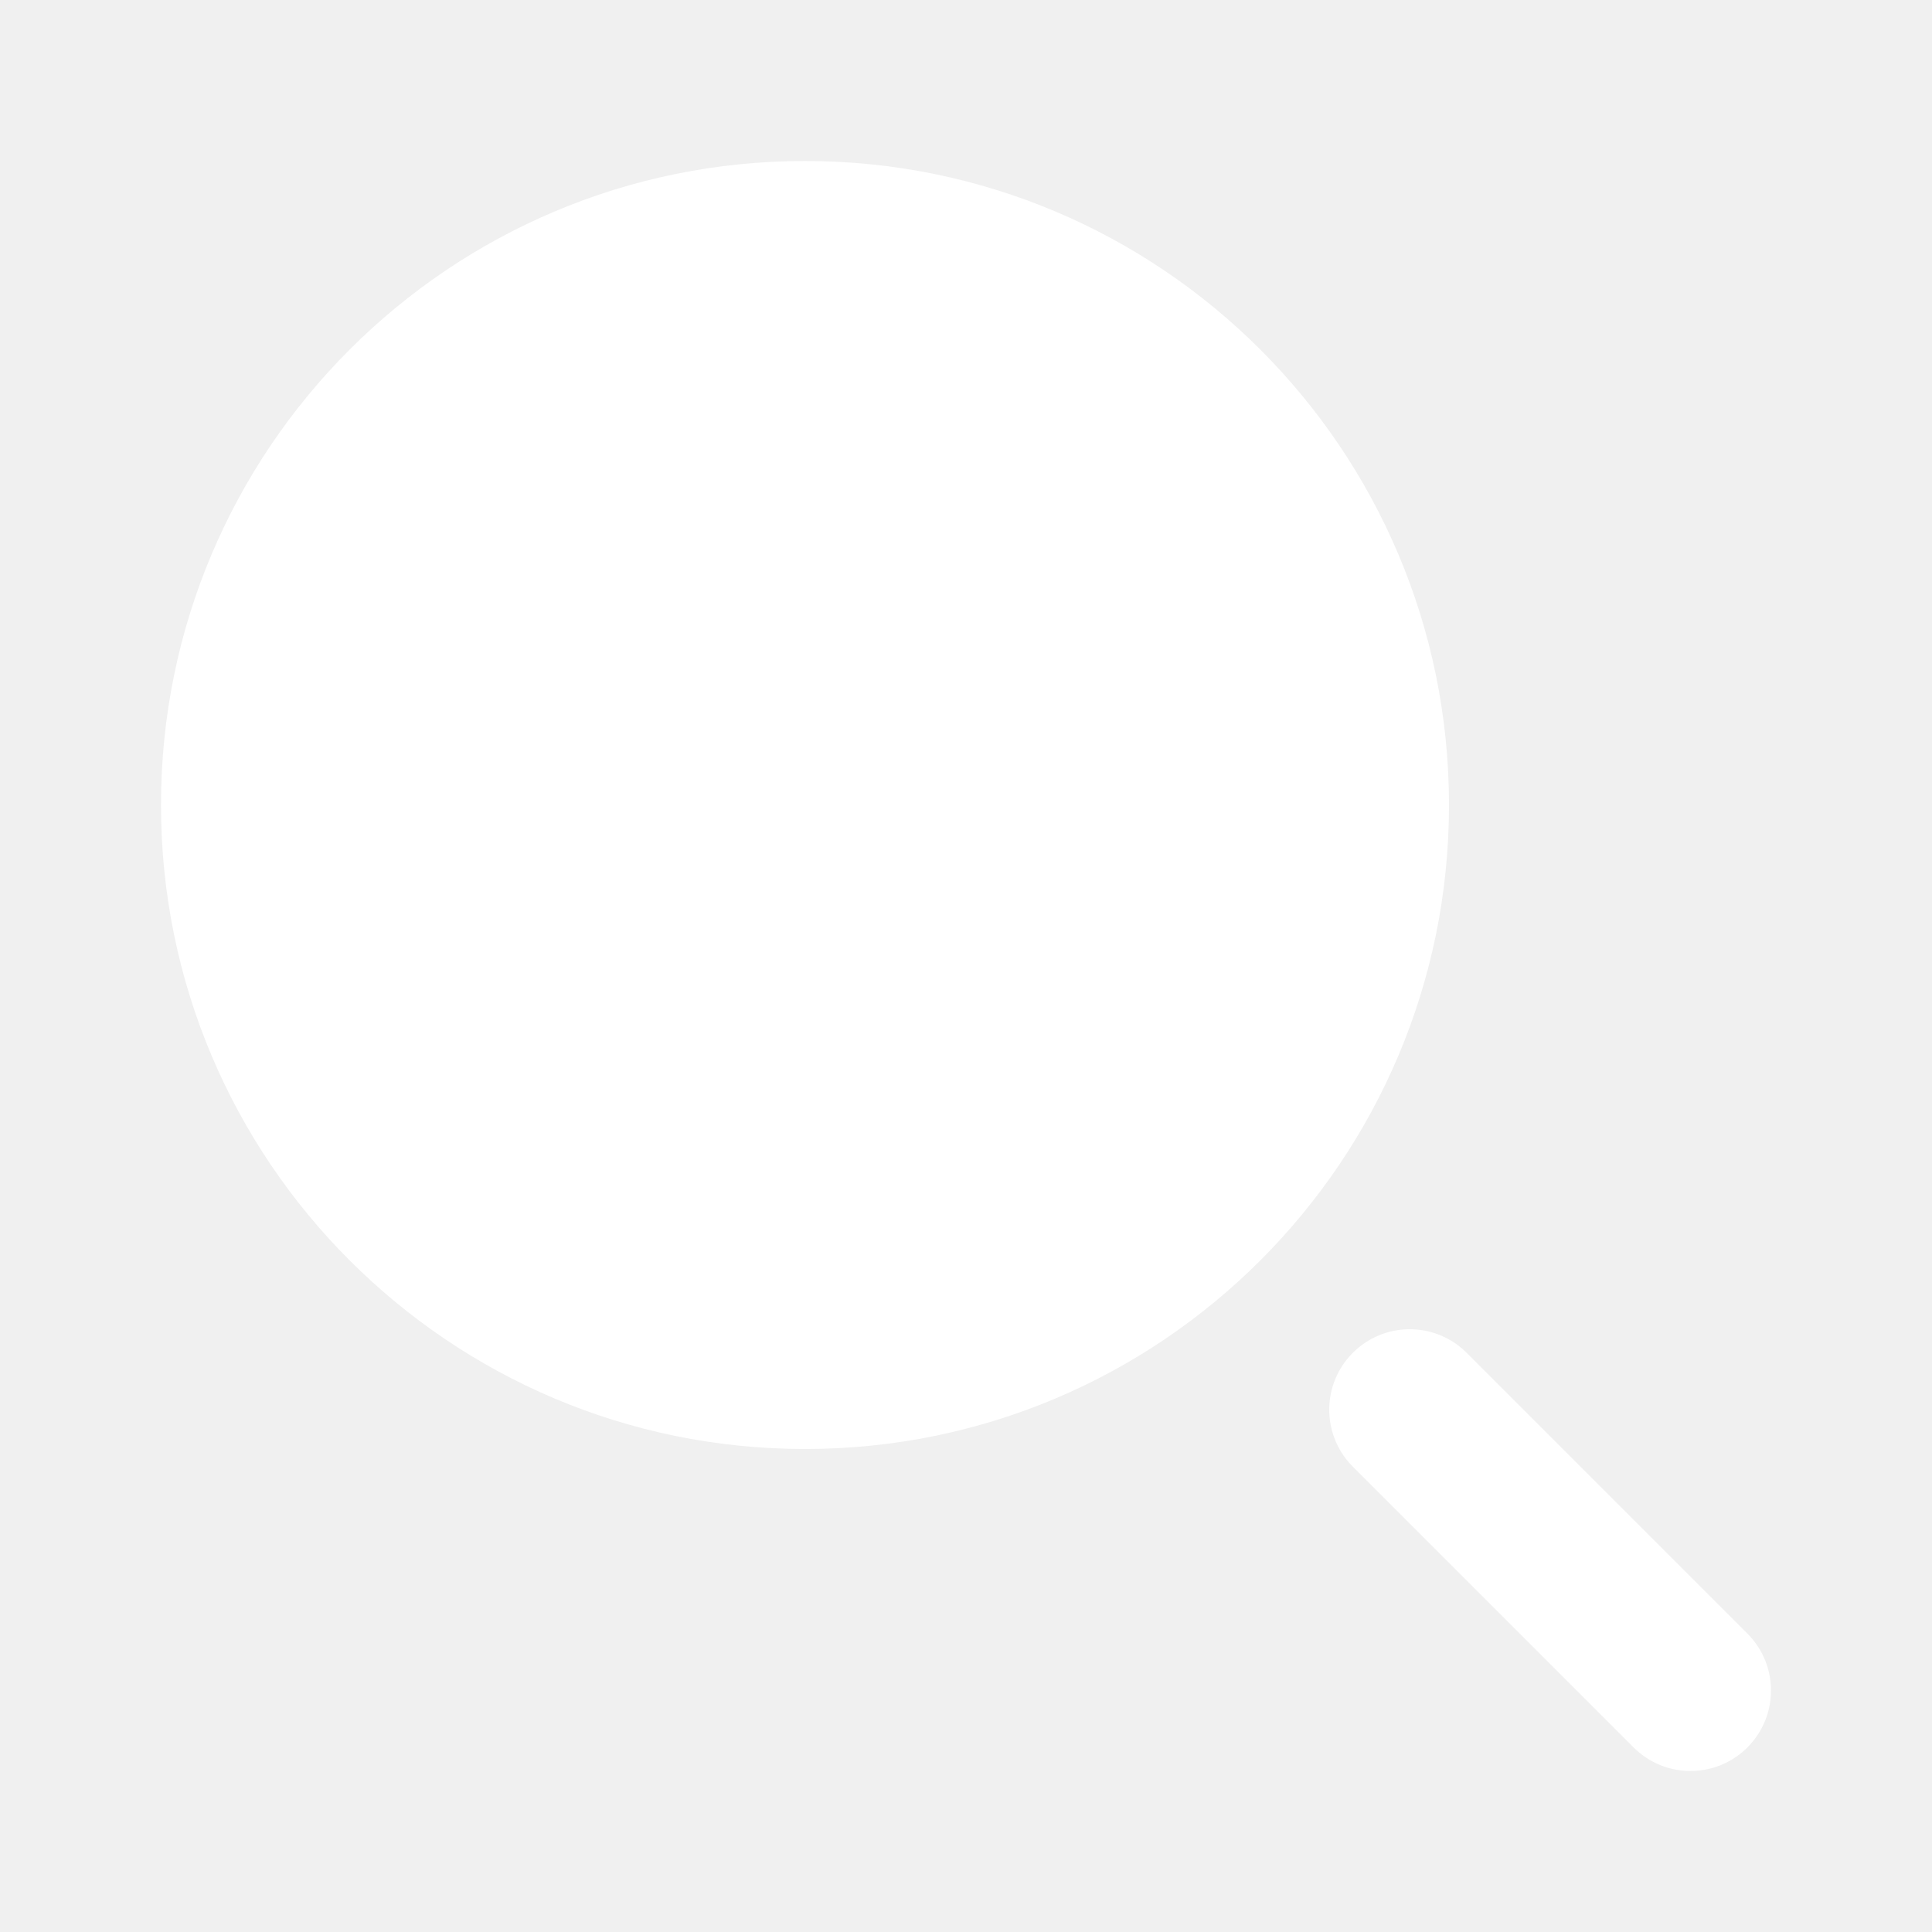
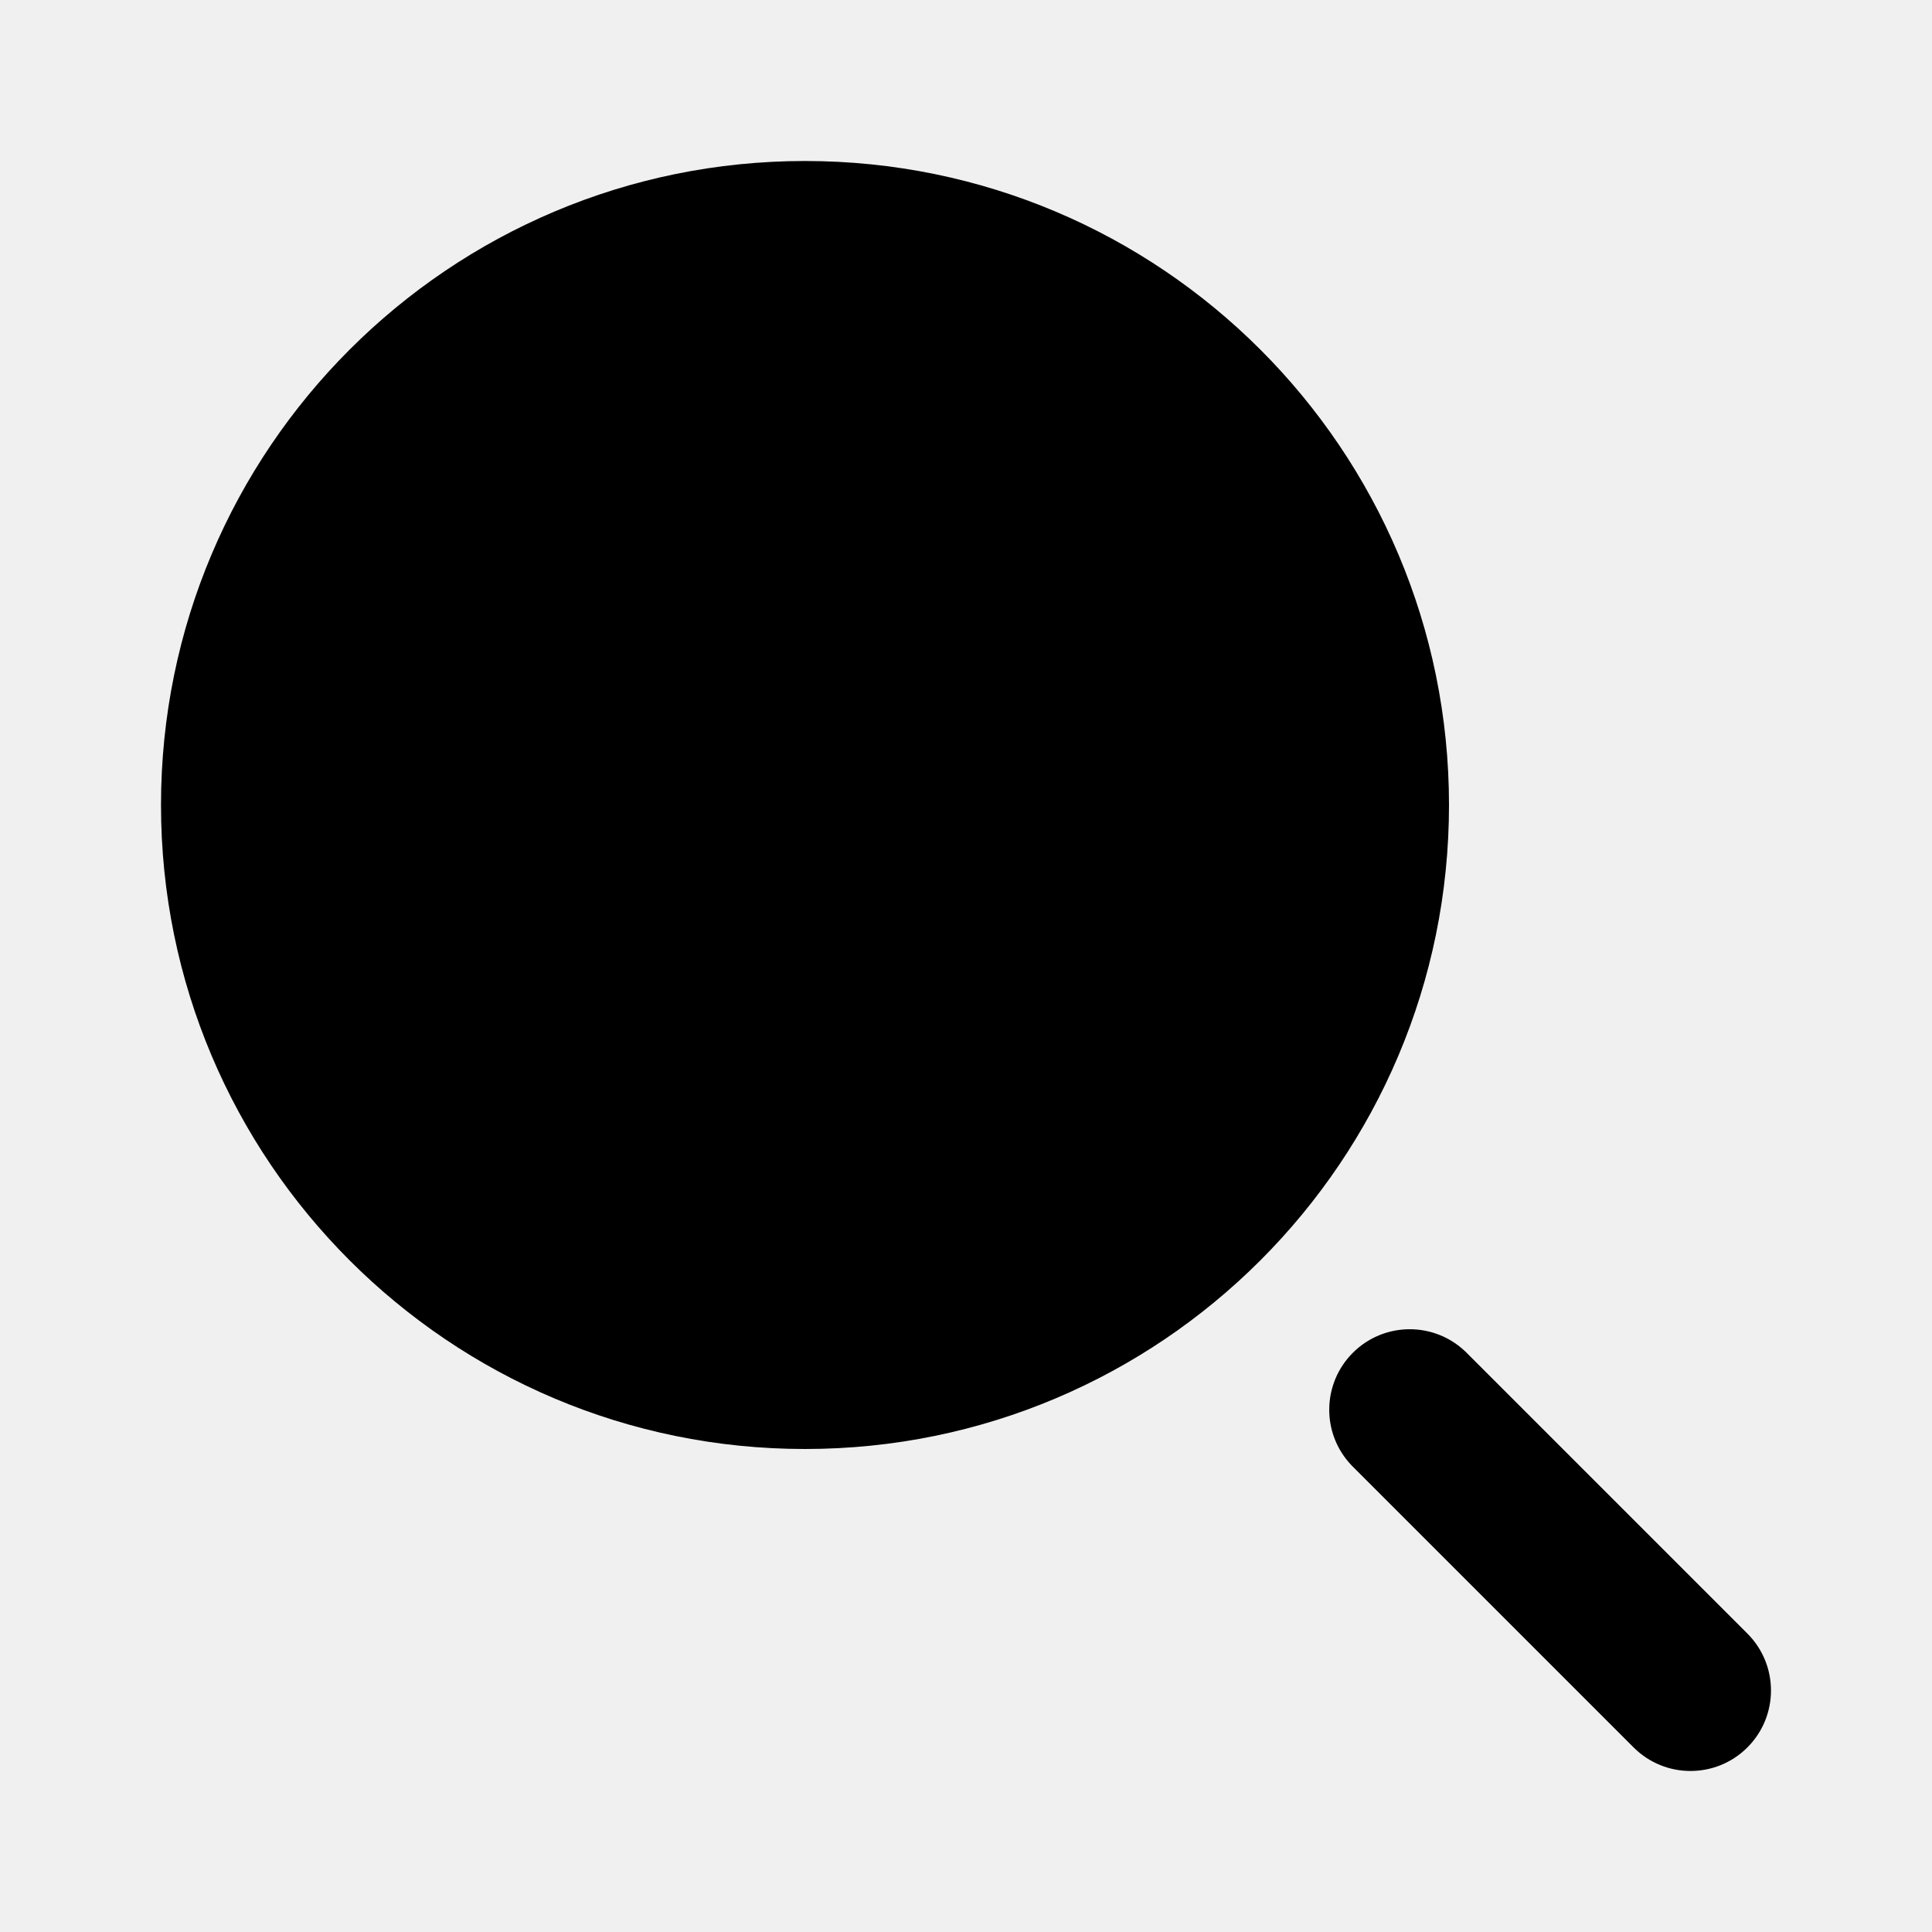
<svg xmlns="http://www.w3.org/2000/svg" width="24" height="24" viewBox="0 0 24 24">
-   <g fill="#ffffff">
+   <g>
    <path d="M10 2a8 8 0 1 0 0 16a8 8 0 0 0 0-16" />
    <path fill-rule="evenodd" d="M21.707 21.707a1 1 0 0 1-1.414 0l-3.5-3.5a1 1 0 0 1 1.414-1.414l3.5 3.5a1 1 0 0 1 0 1.414" clip-rule="evenodd" />
  </g>
</svg>
